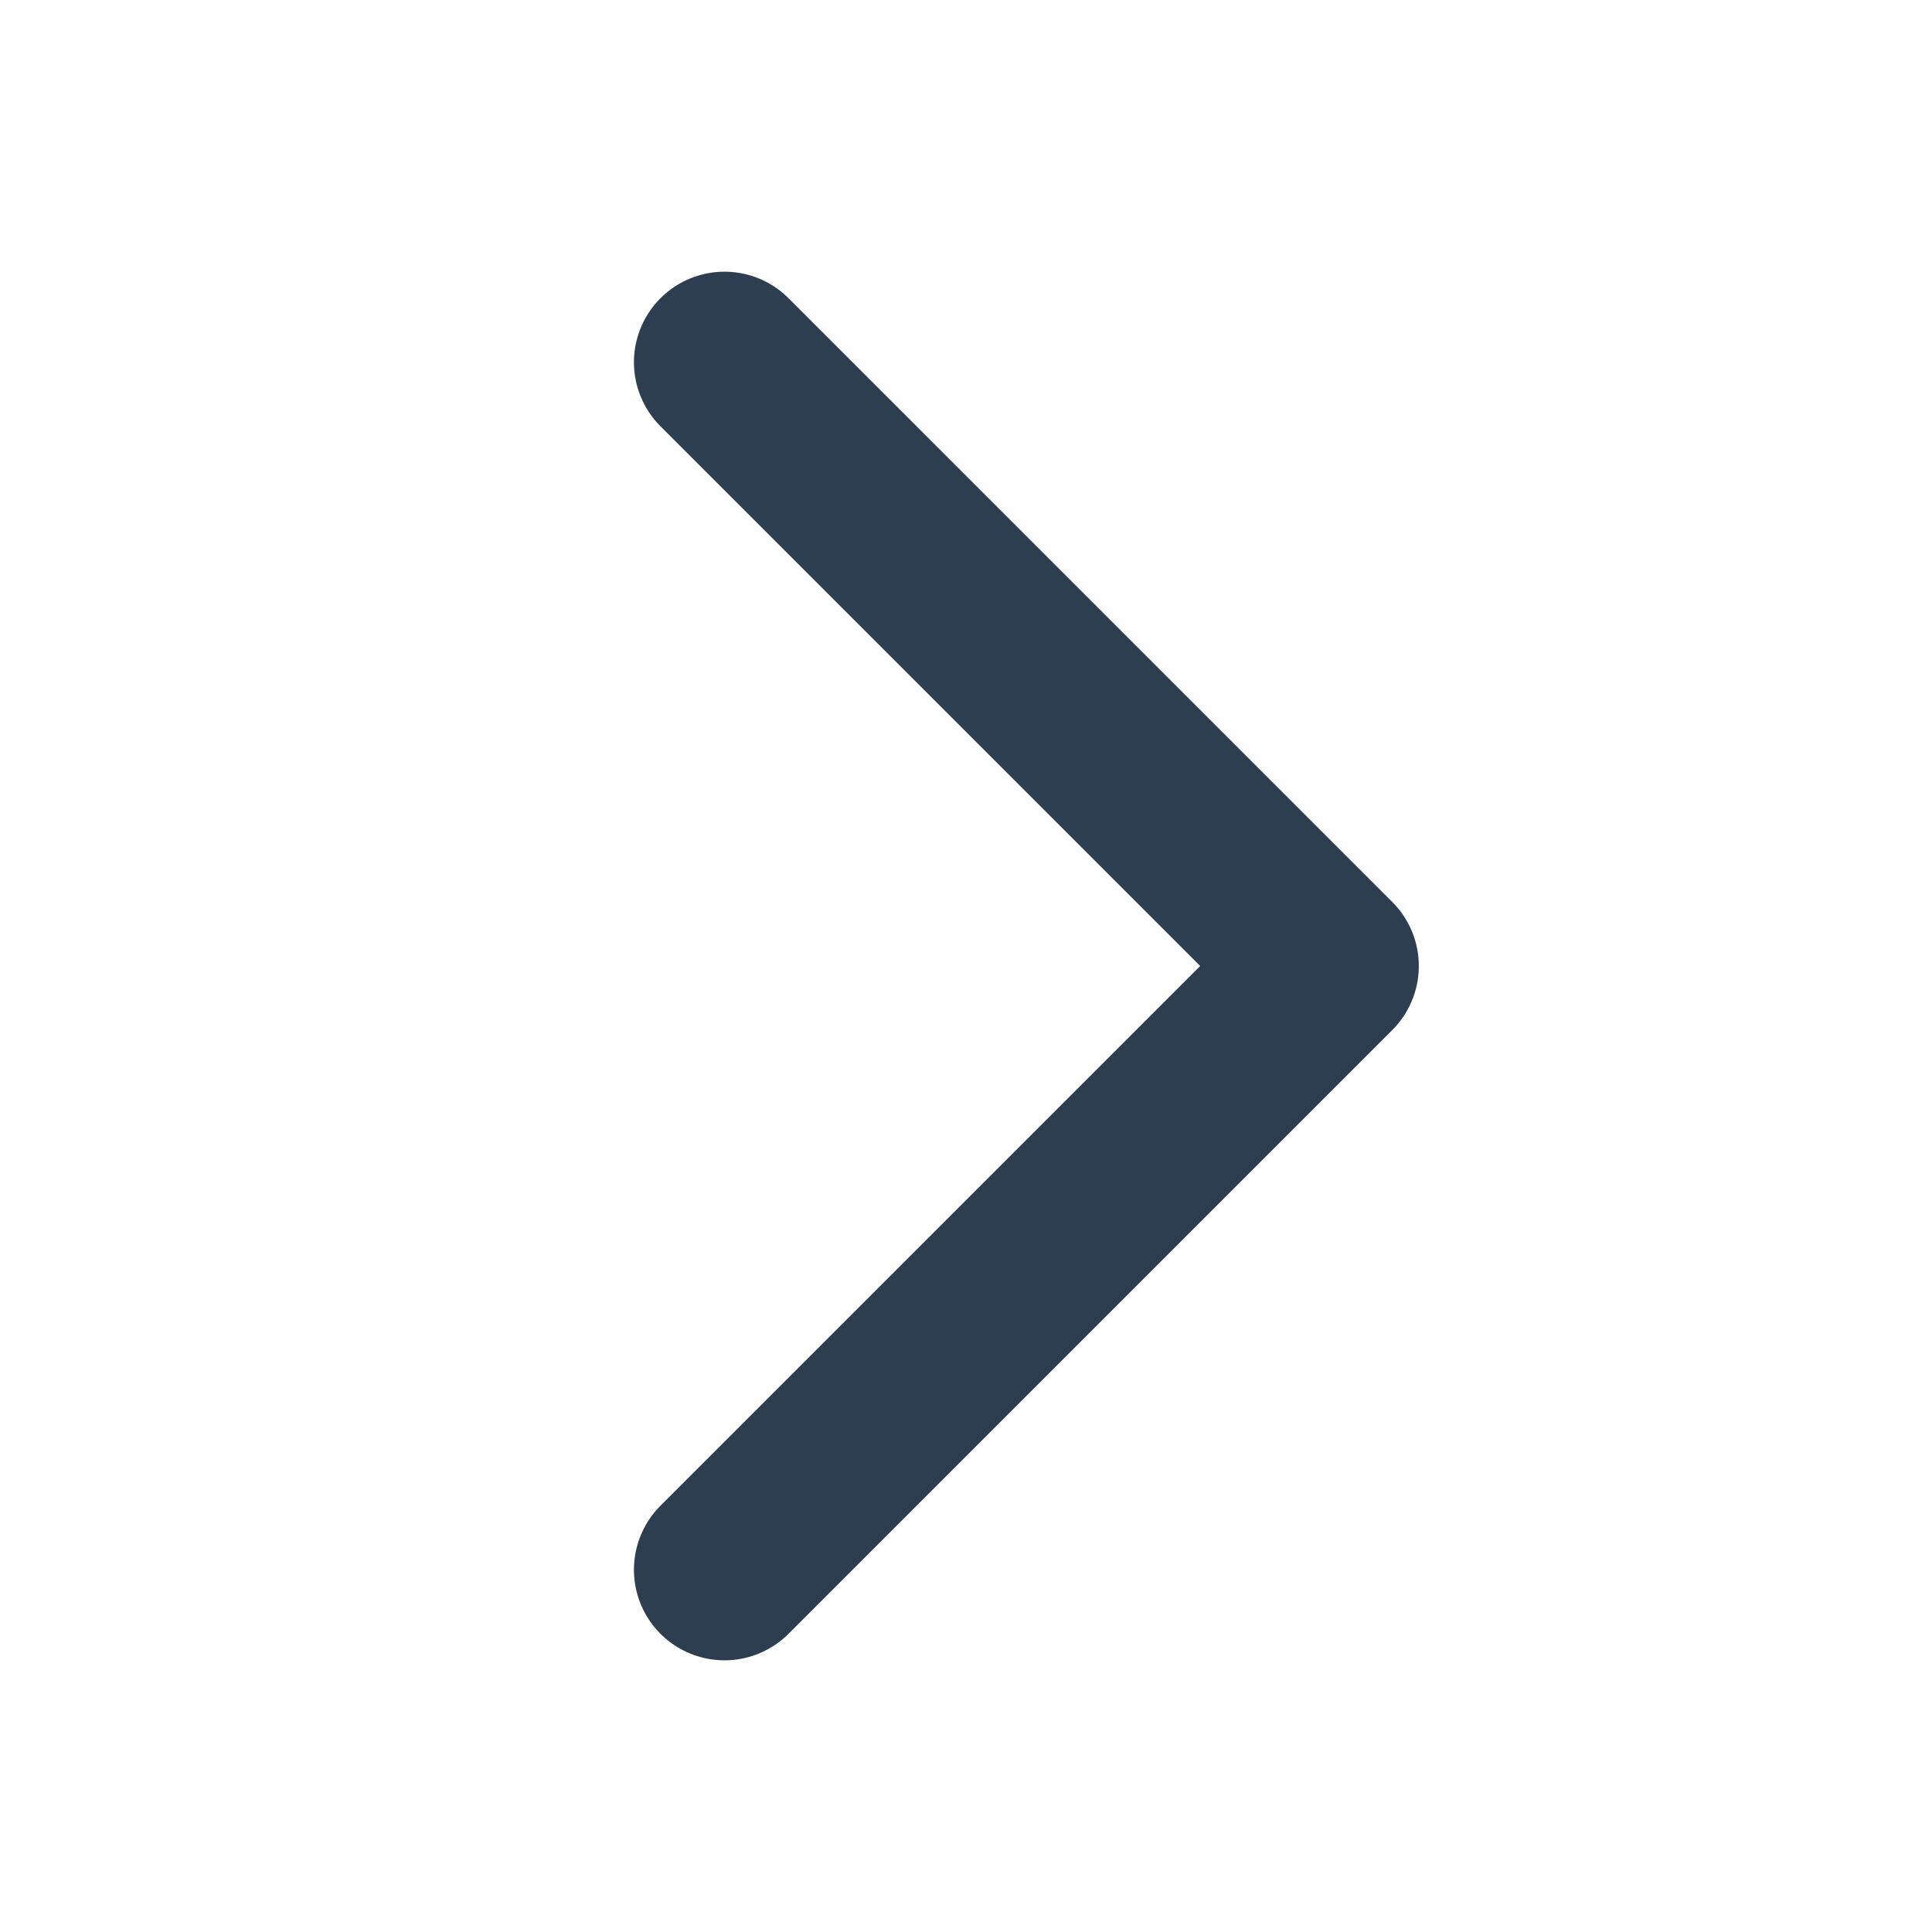
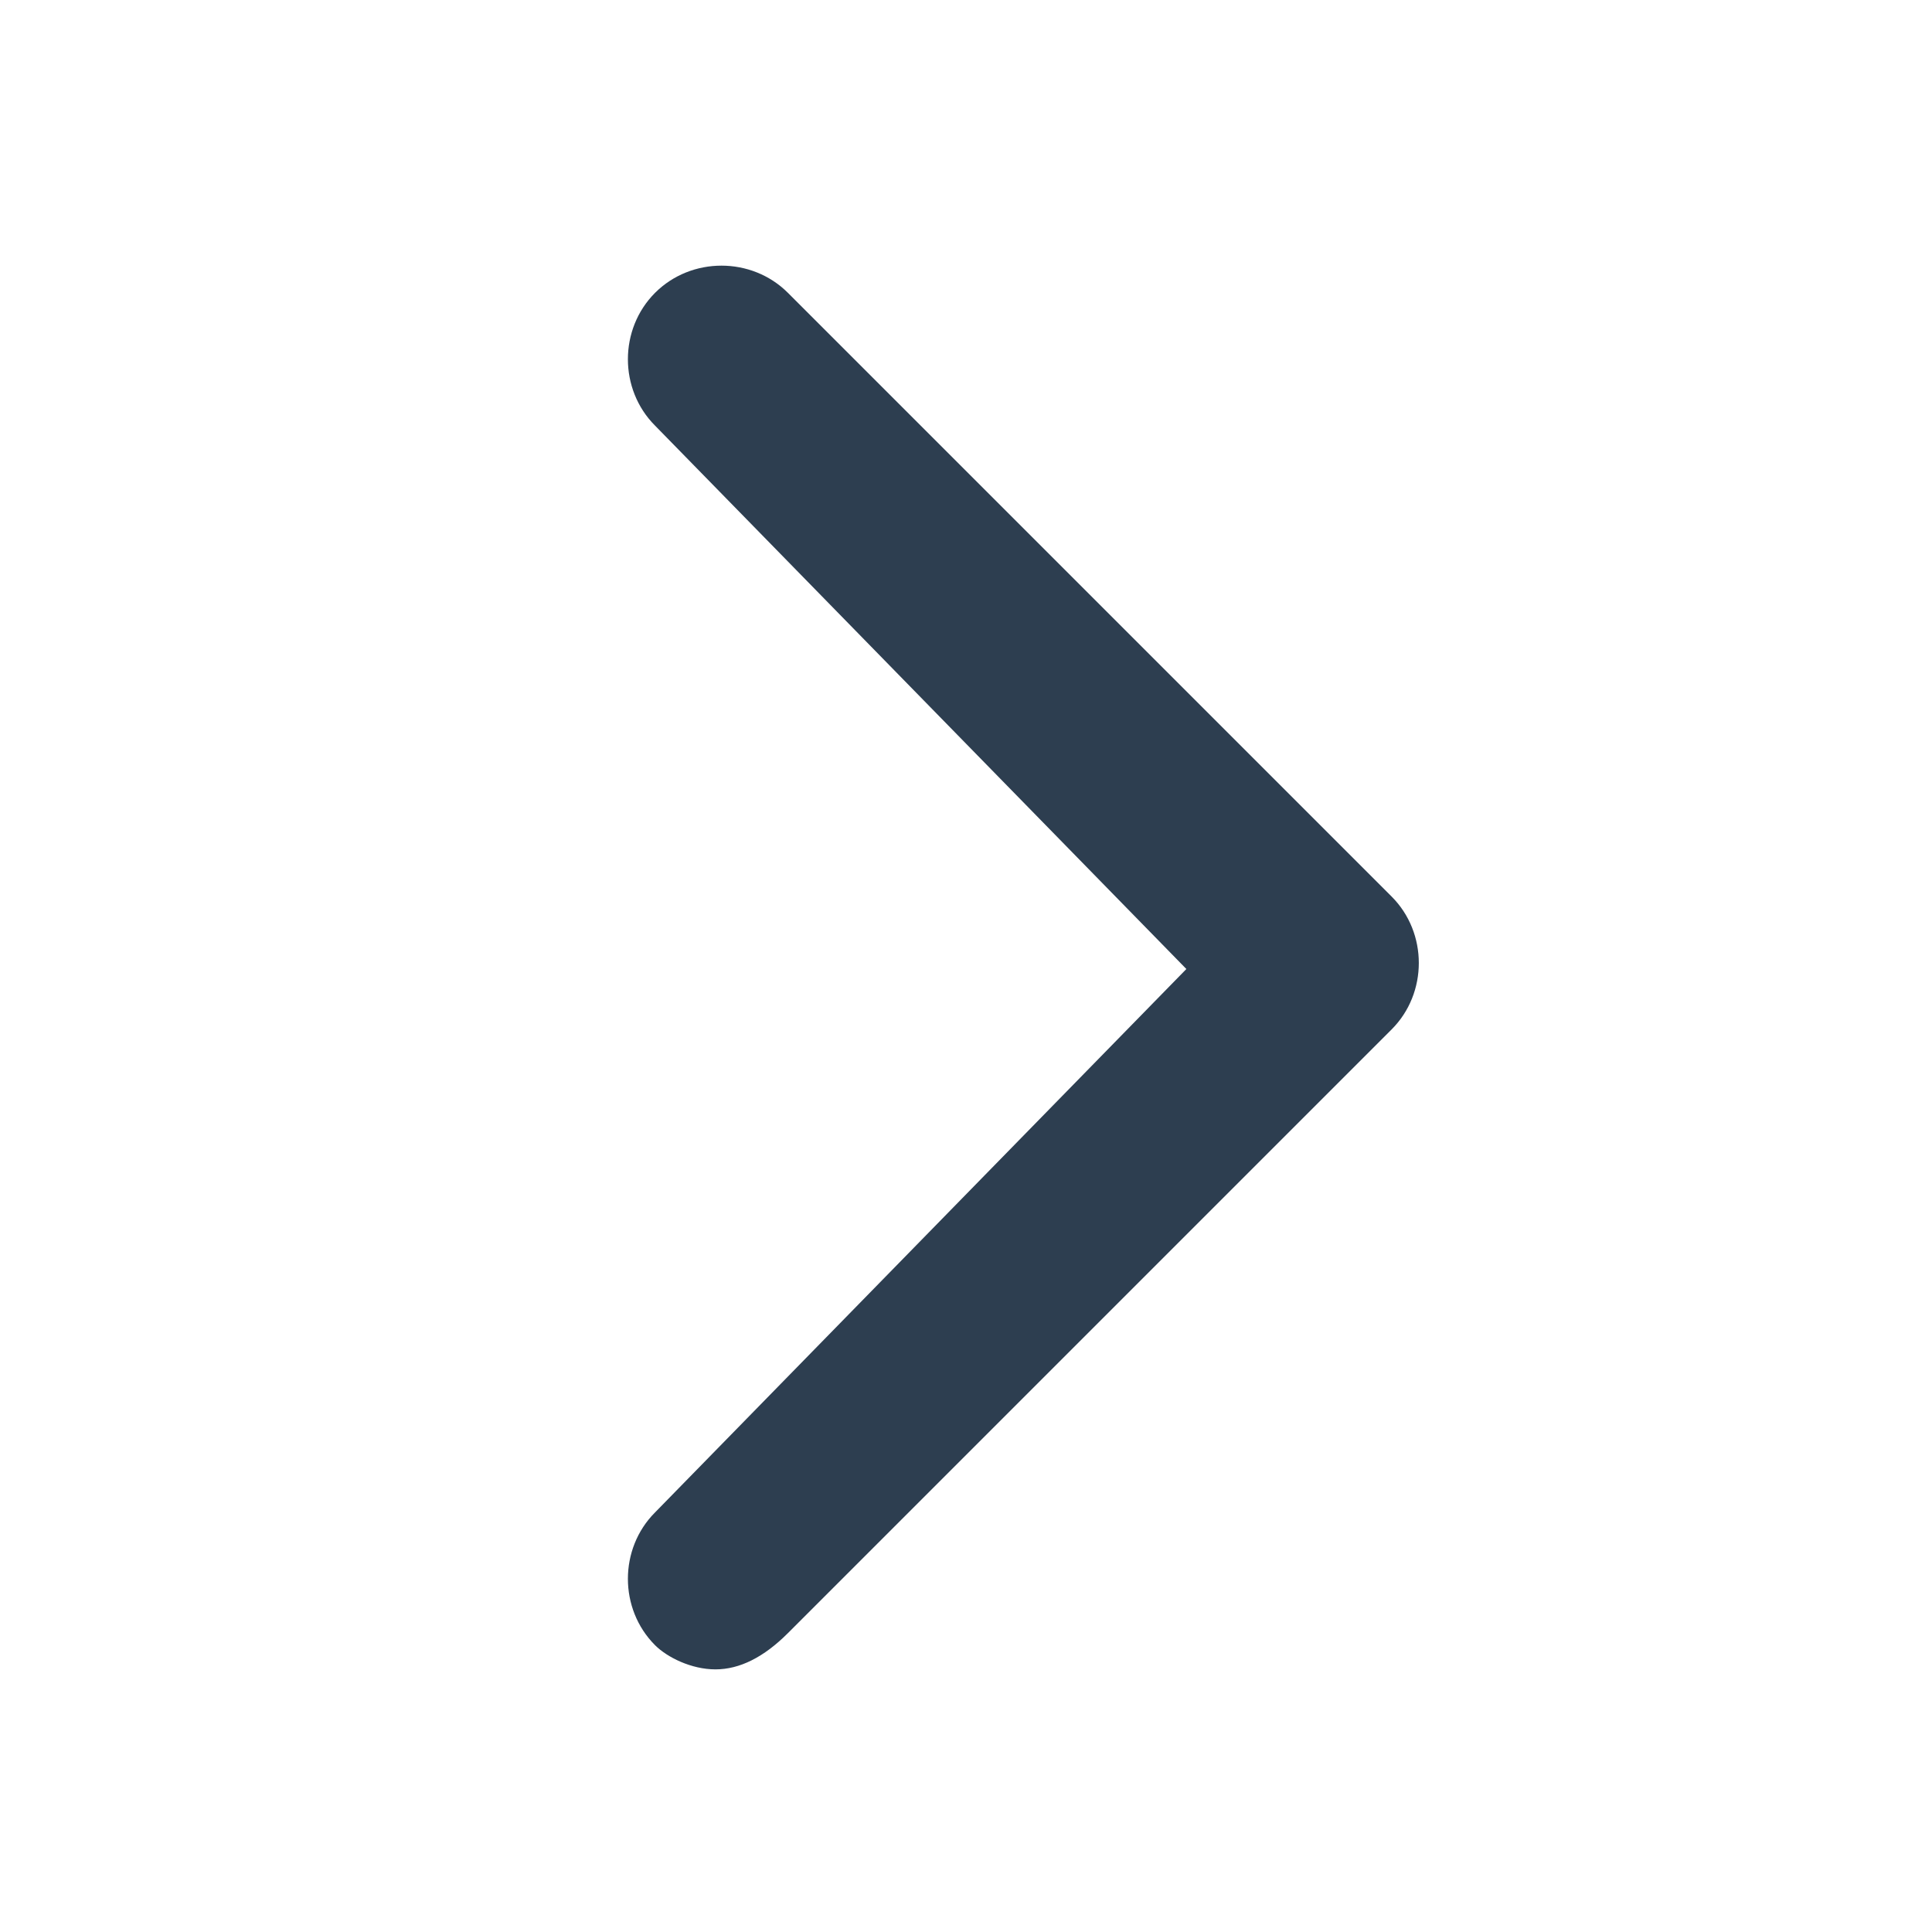
<svg xmlns="http://www.w3.org/2000/svg" width="16" height="16" viewBox="0 0 16 16" fill="none">
-   <path d="M6 3L11 8L6 13" stroke="#2D3E50" stroke-width="1.5" stroke-linecap="round" stroke-linejoin="round" />
+   <path d="M5.925 13.825C5.725 13.825 5.525 13.725 5.425 13.625C5.125 13.325 5.125 12.825 5.425 12.525L9.825 8.025L5.425 3.525C5.125 3.225 5.125 2.725 5.425 2.425C5.725 2.125 6.225 2.125 6.525 2.425L11.525 7.425C11.825 7.725 11.825 8.225 11.525 8.525L6.525 13.525C6.325 13.725 6.125 13.825 5.925 13.825Z" fill="#2D3E50" />
</svg>
